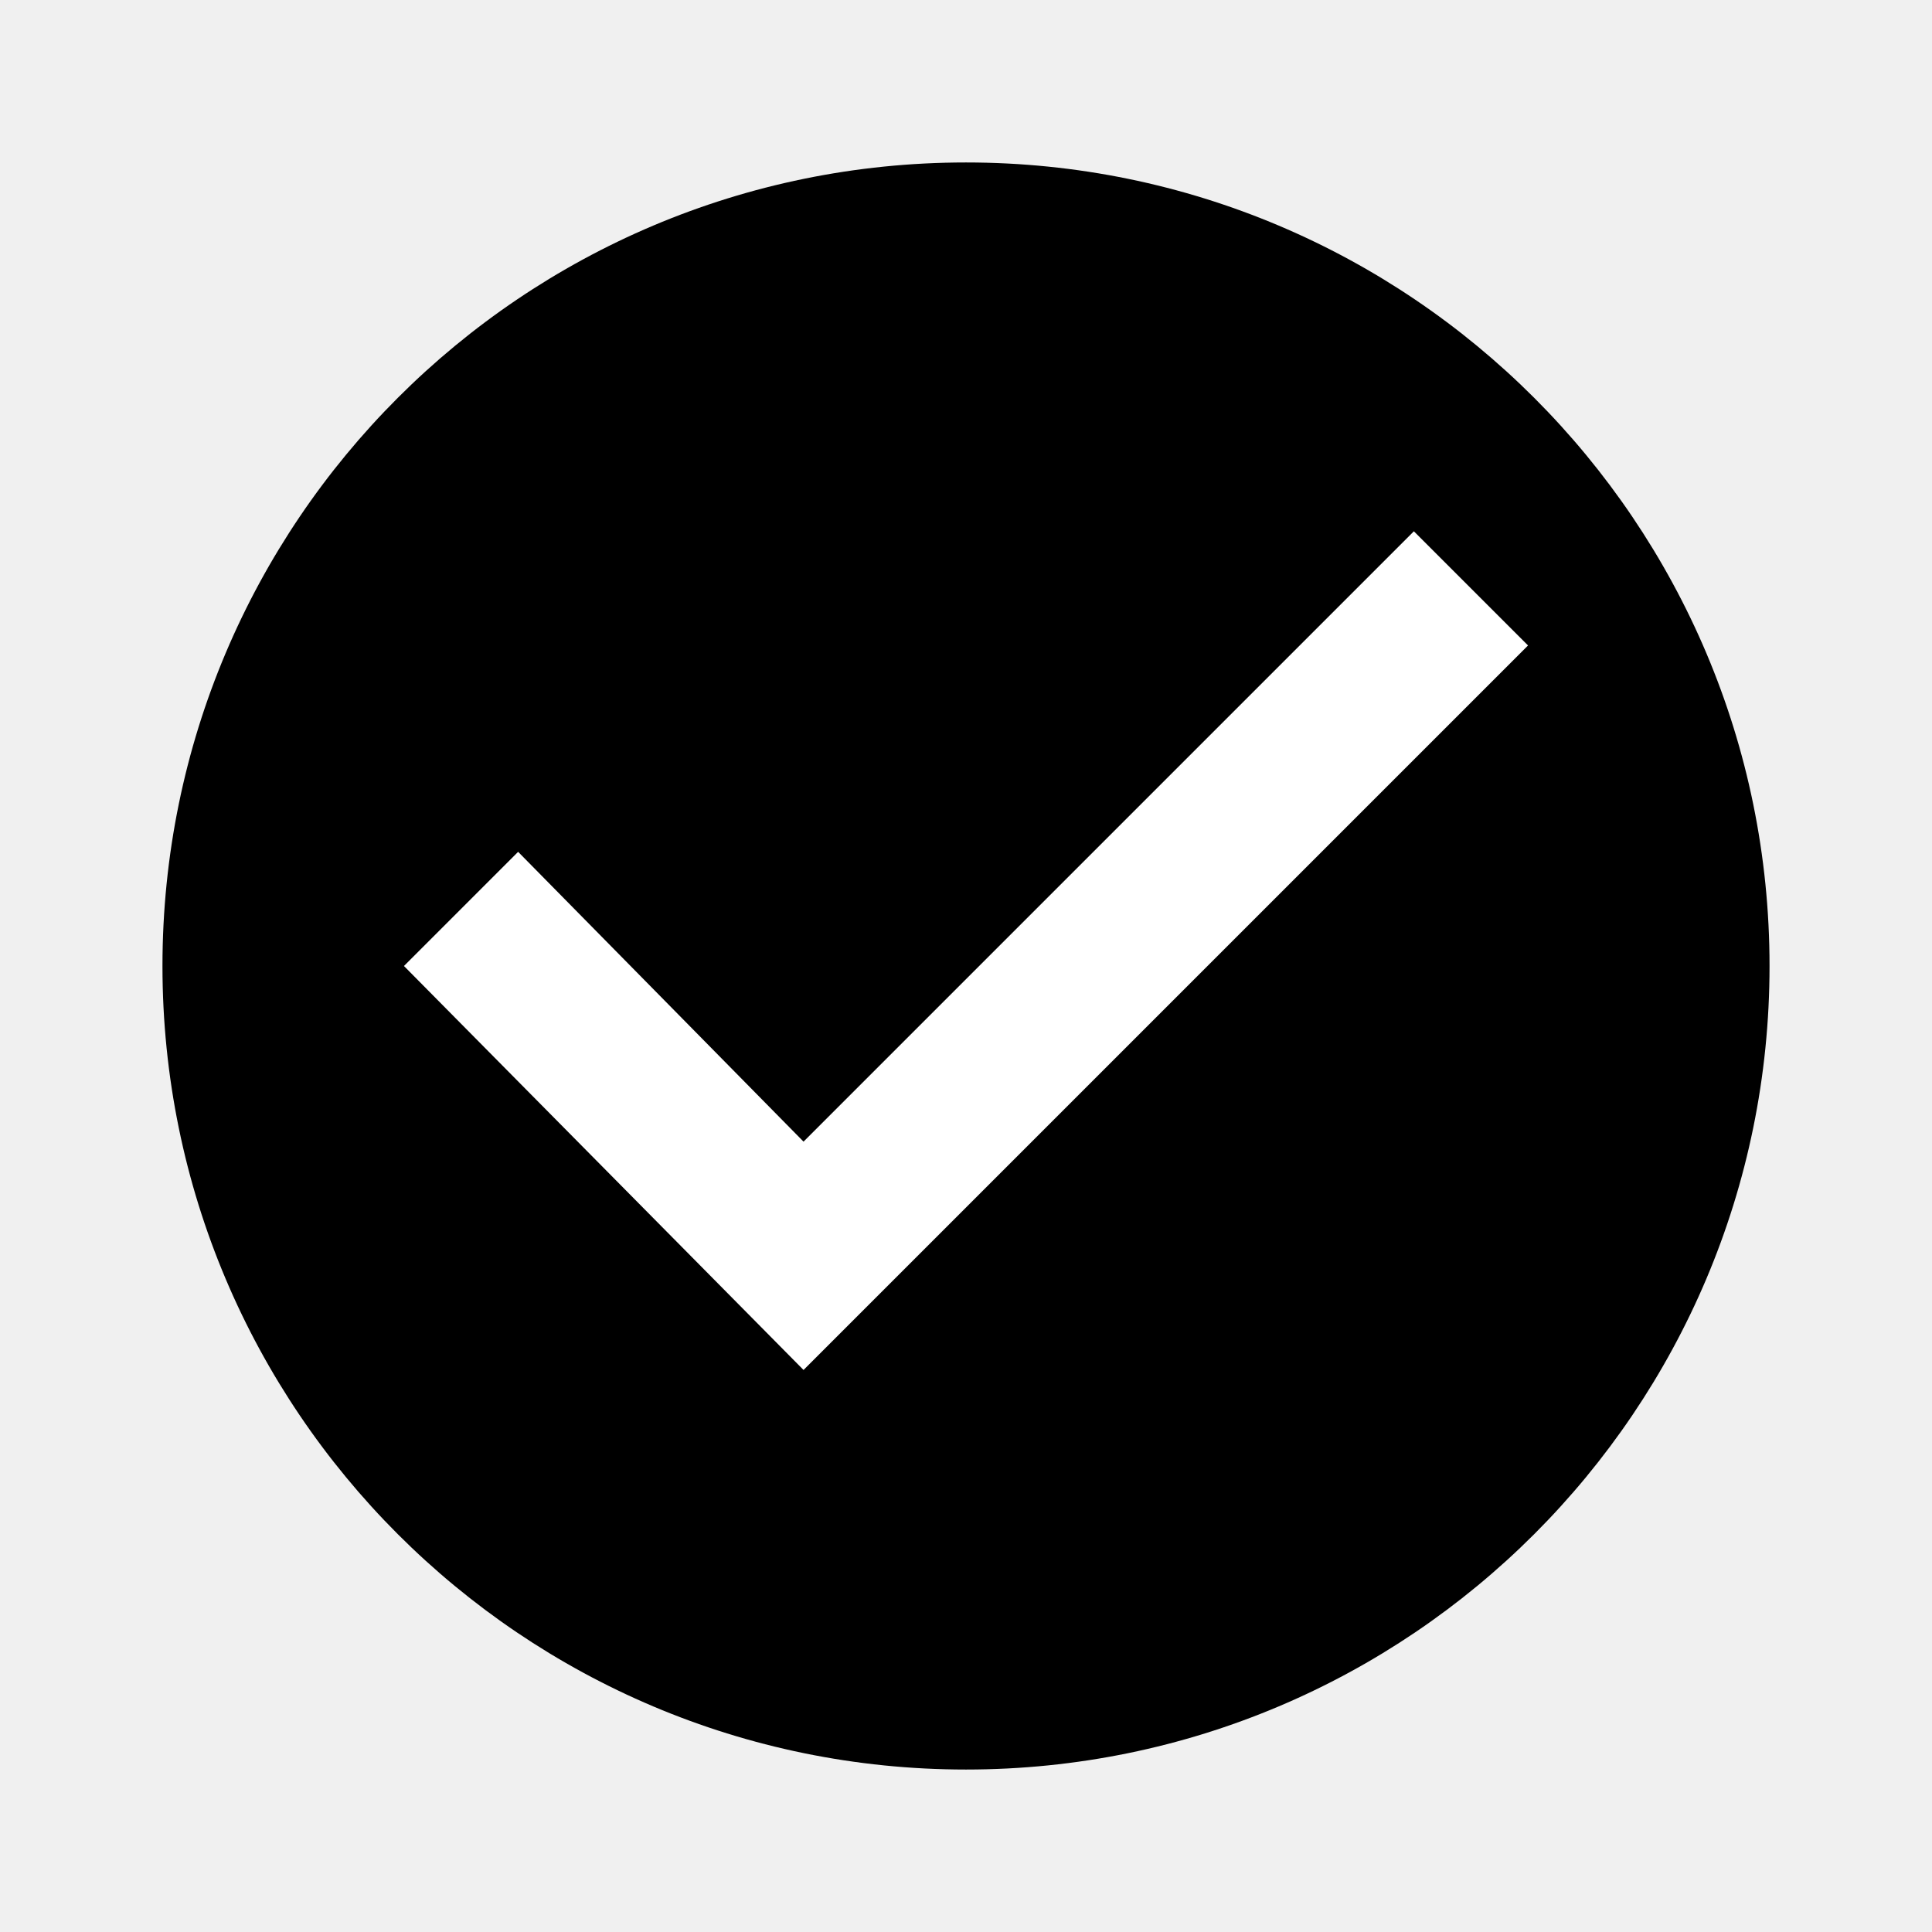
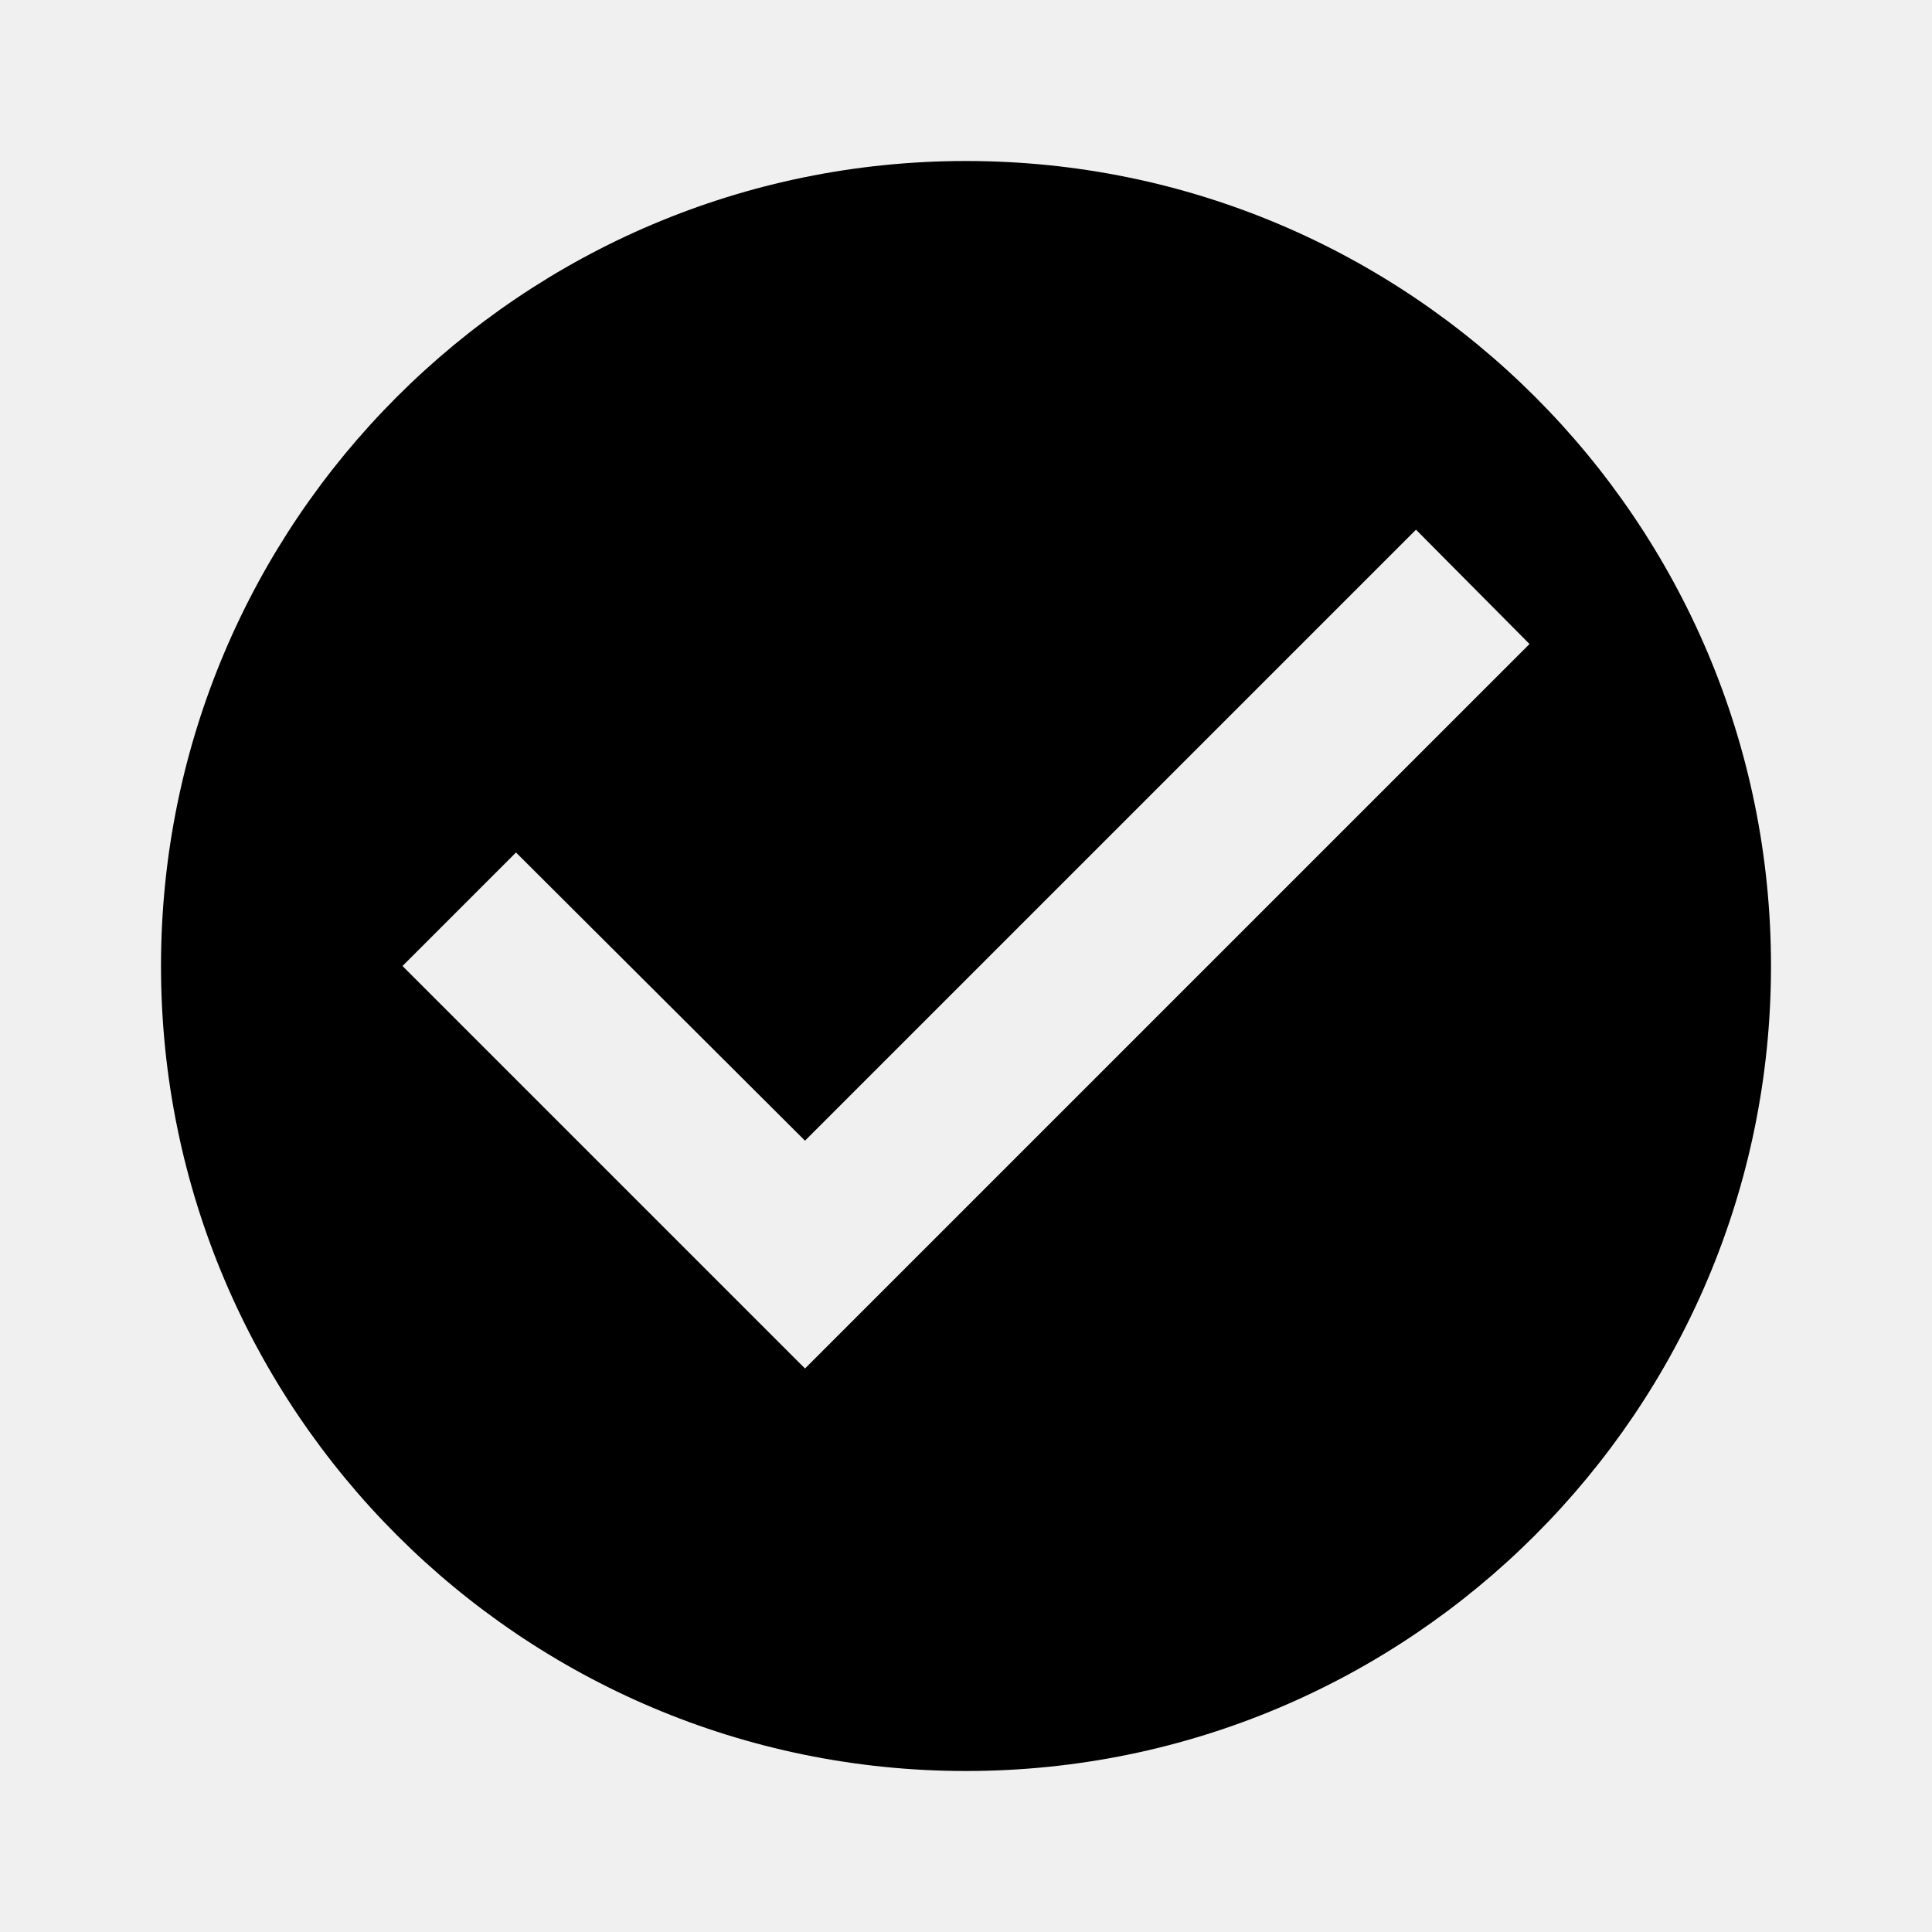
- <svg xmlns="http://www.w3.org/2000/svg" version="1.2" overflow="visible" preserveAspectRatio="none" viewBox="0 0 44 44" vector-effect="non-scaling-stroke" fill="currentColor">
-   <style type="text/css">
- 	.st1{fill:#FFFFFF;}
- </style>
-   <circle id="body" cx="22" cy="22" r="18.3" />
-   <polygon id="check" class="st1" points="34.8,14.7 18.3,31.2 9.2,22 11.8,19.4 18.3,26 32.2,12.1" />
+ <svg xmlns="http://www.w3.org/2000/svg" version="1.2" overflow="visible" preserveAspectRatio="none" viewBox="0 0 24 24" width="20" height="20">
+   <g>
+     <path d="M12 2C6.48 2 2 6.48 2 12s4.48 10 10 10 10-4.48 10-10S17.52 2 12 2zm-2 15l-5-5 1.41-1.41L10 14.17l7.59-7.59L19 8l-9 9z" vector-effect="non-scaling-stroke" fill="currentColor" />
+   </g>
</svg>
